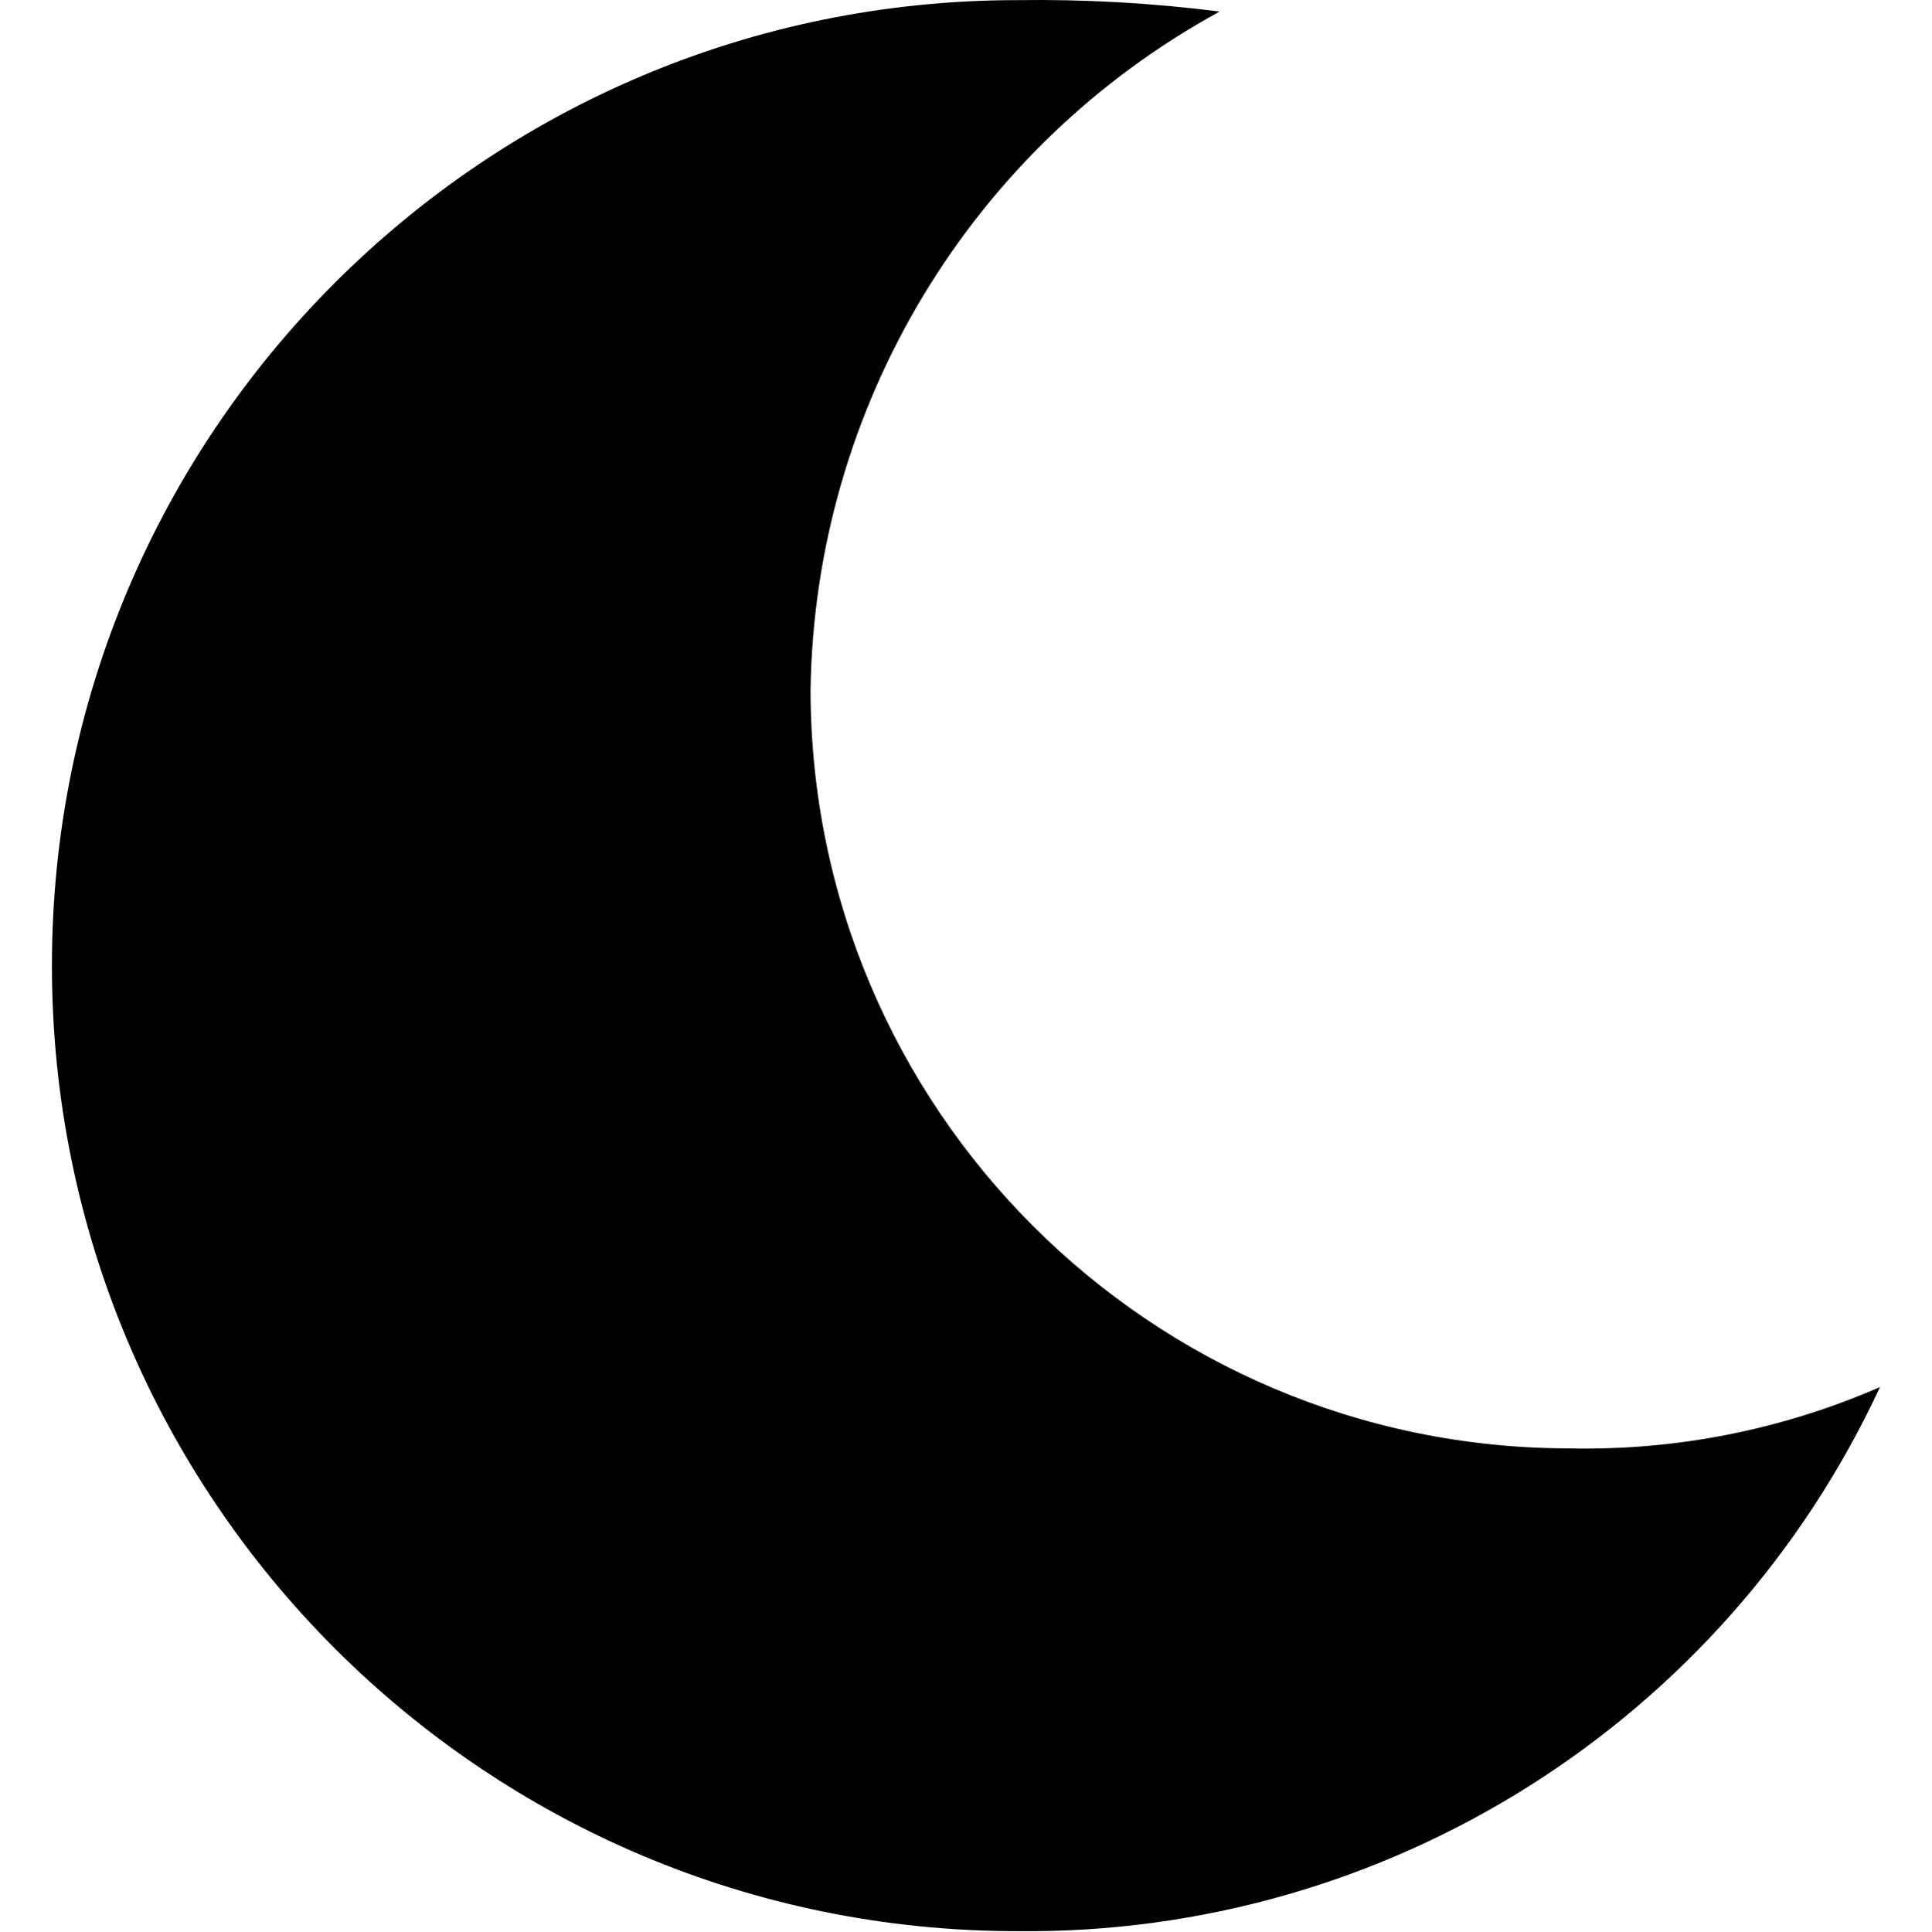
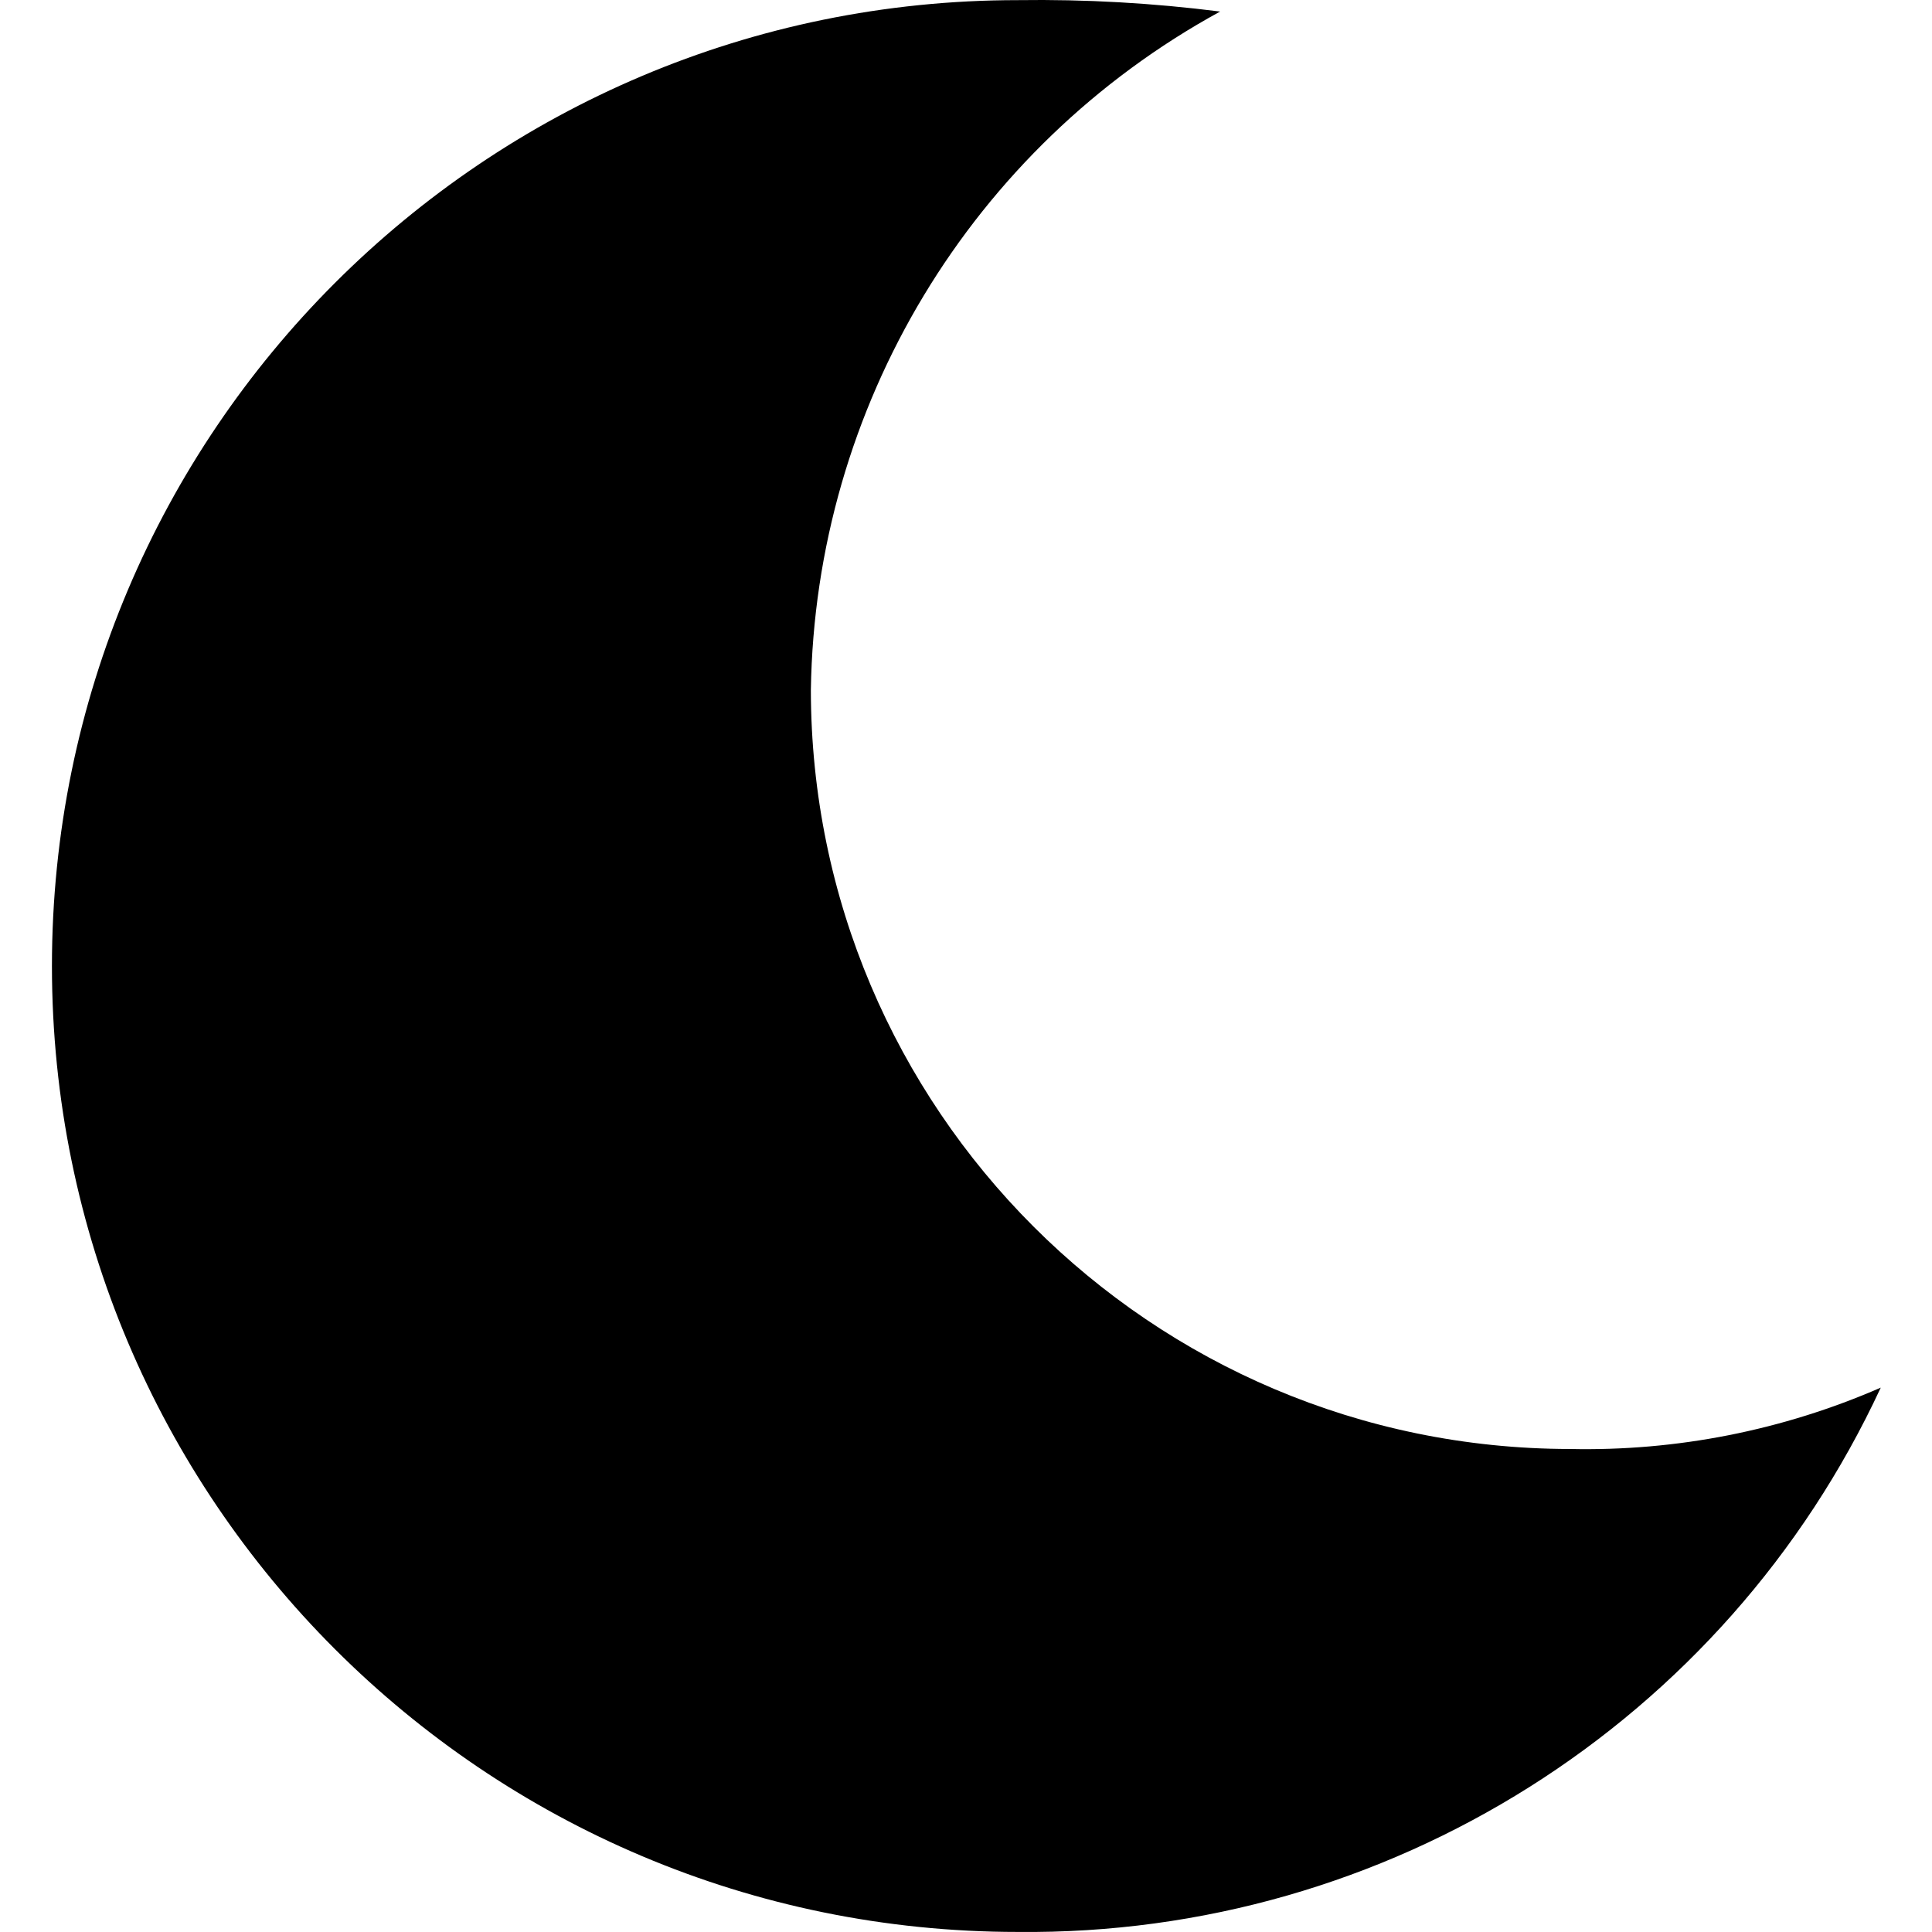
- <svg xmlns="http://www.w3.org/2000/svg" height="13pt" viewBox="-12 0 448 448.045" width="13pt">
+ <svg xmlns="http://www.w3.org/2000/svg" height="10pt" viewBox="-12 0 448 448.045" width="10pt">
  <path d="m224.023 448.031c85.715.902 164.012-48.488 200.117-126.23-22.723 9.914-47.332 14.77-72.117 14.23-97.156-.109-175.891-78.844-176-176 .973-65.719 37.234-125.832 94.91-157.352-15.555-1.98-31.23-2.867-46.91-2.648-123.715 0-224 100.289-224 224 0 123.715 100.285 224 224 224zm0 0" />
</svg>
